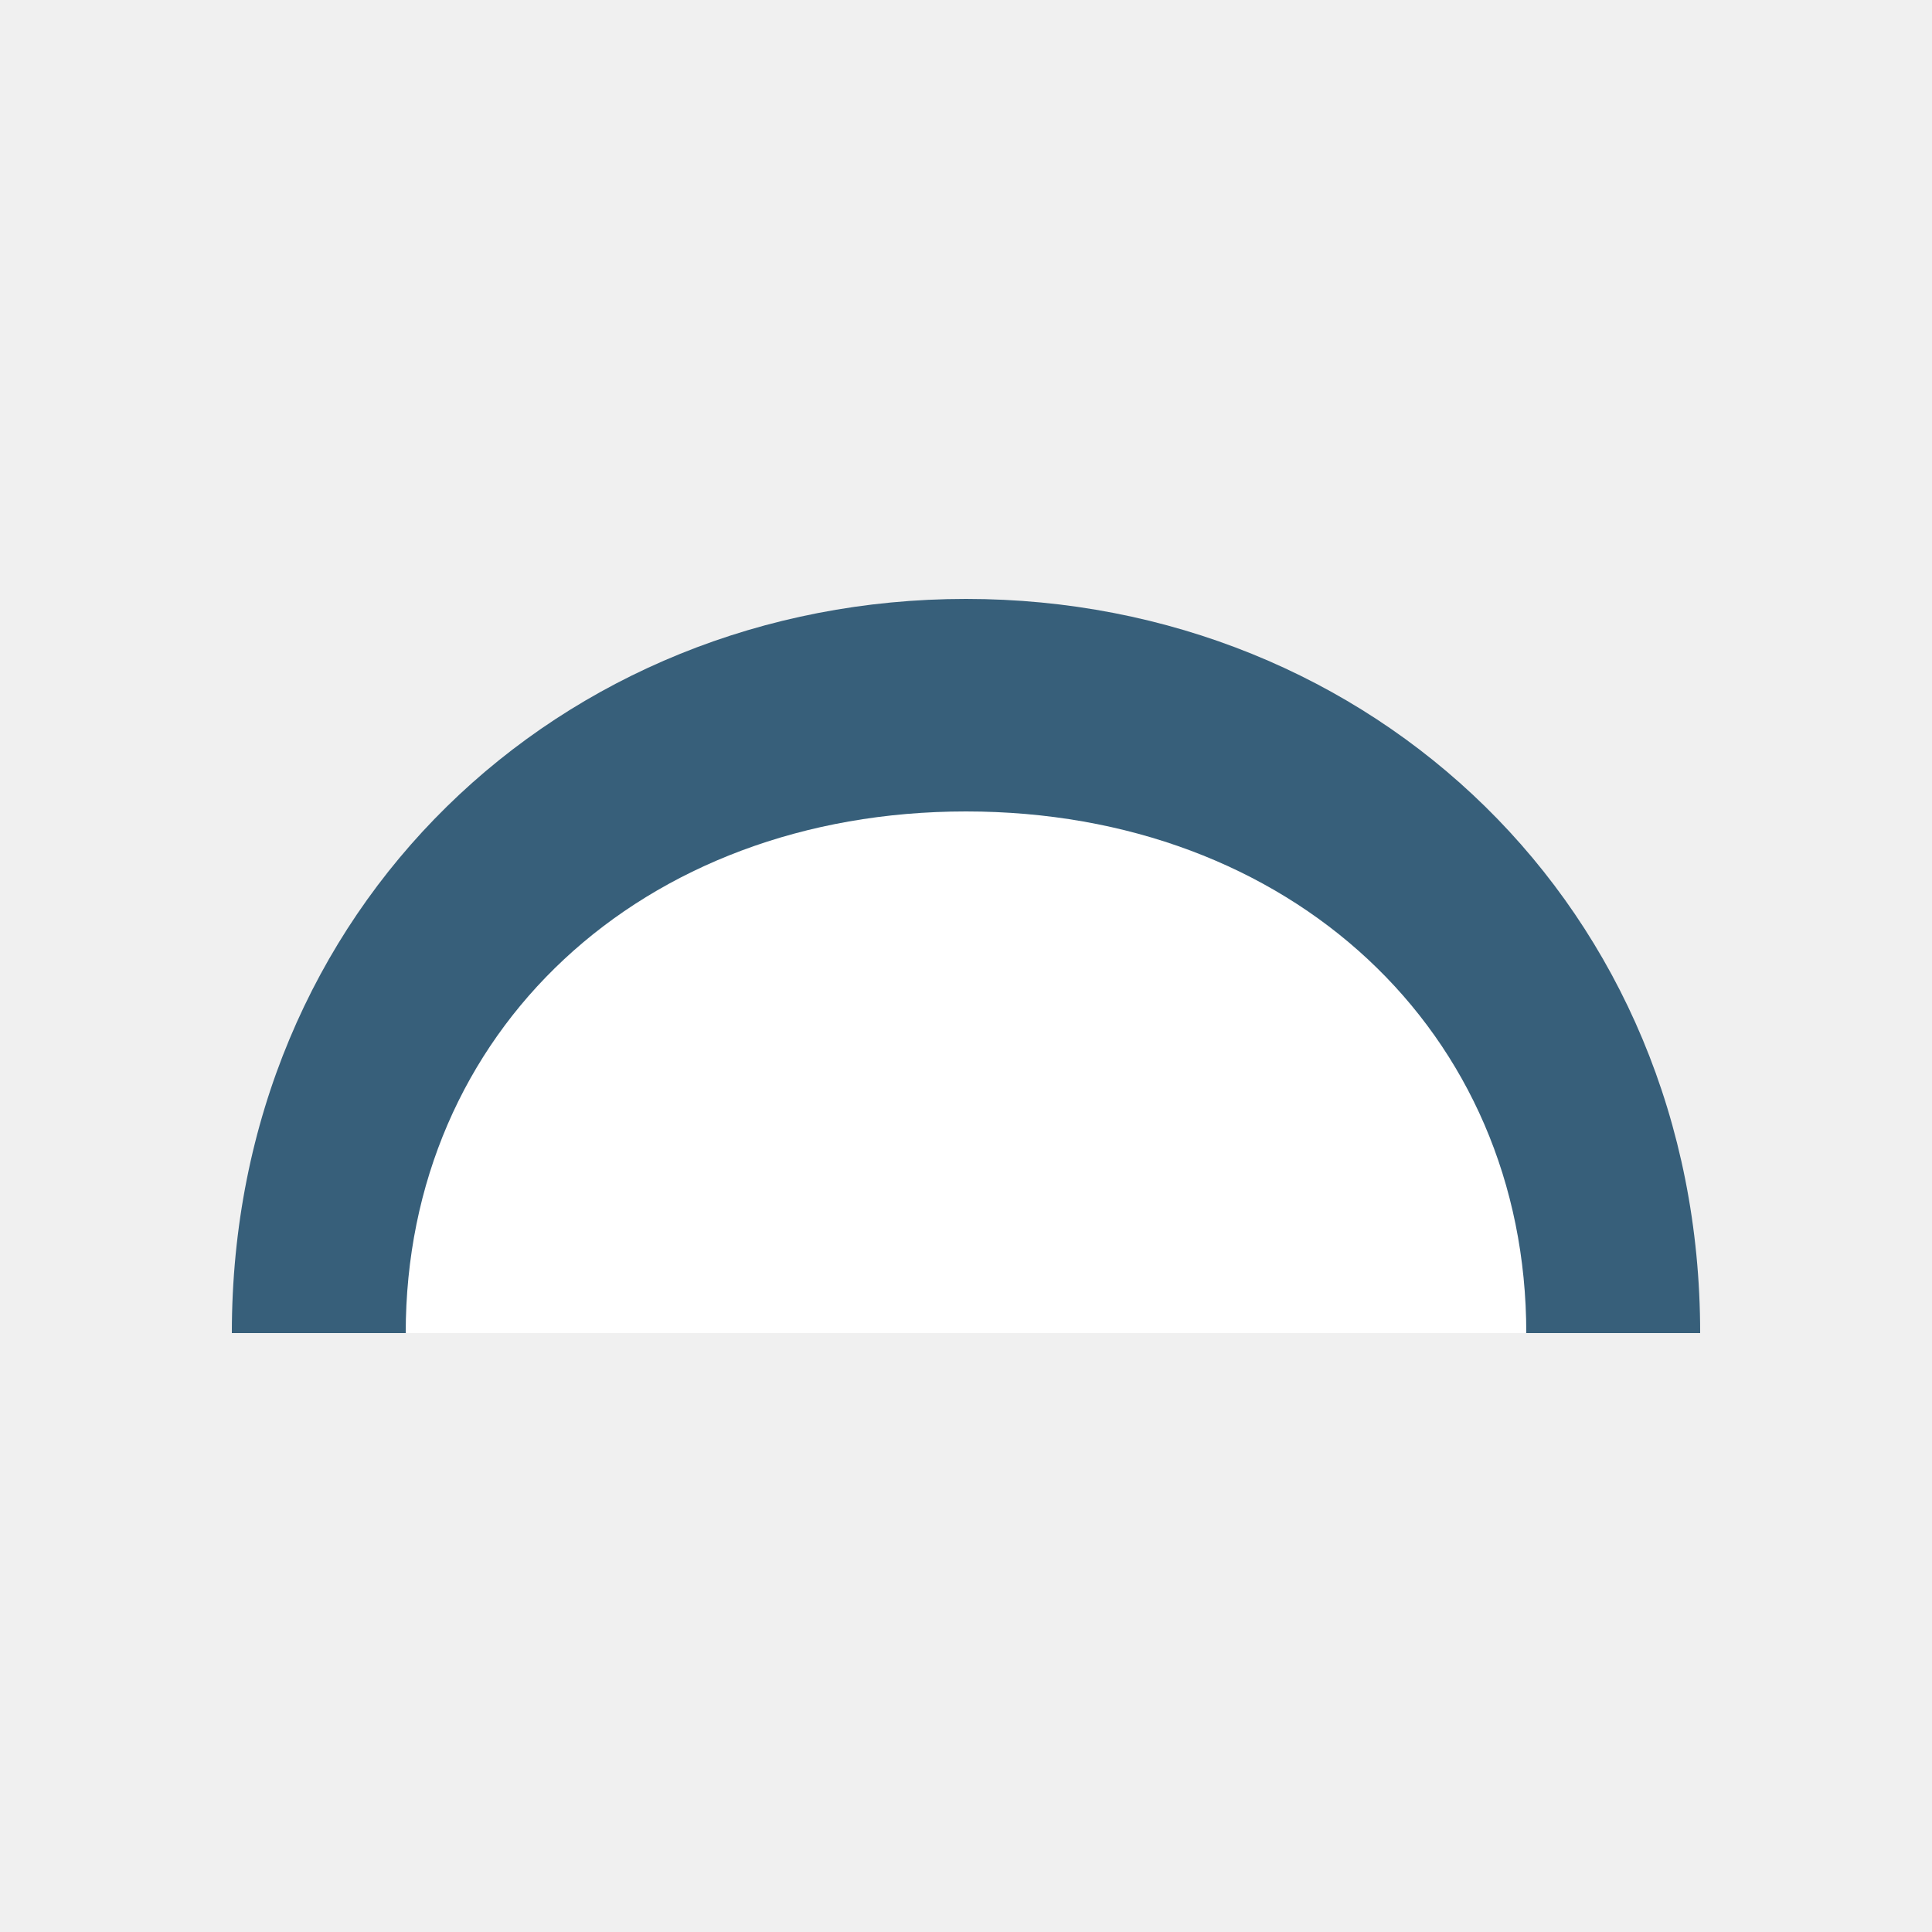
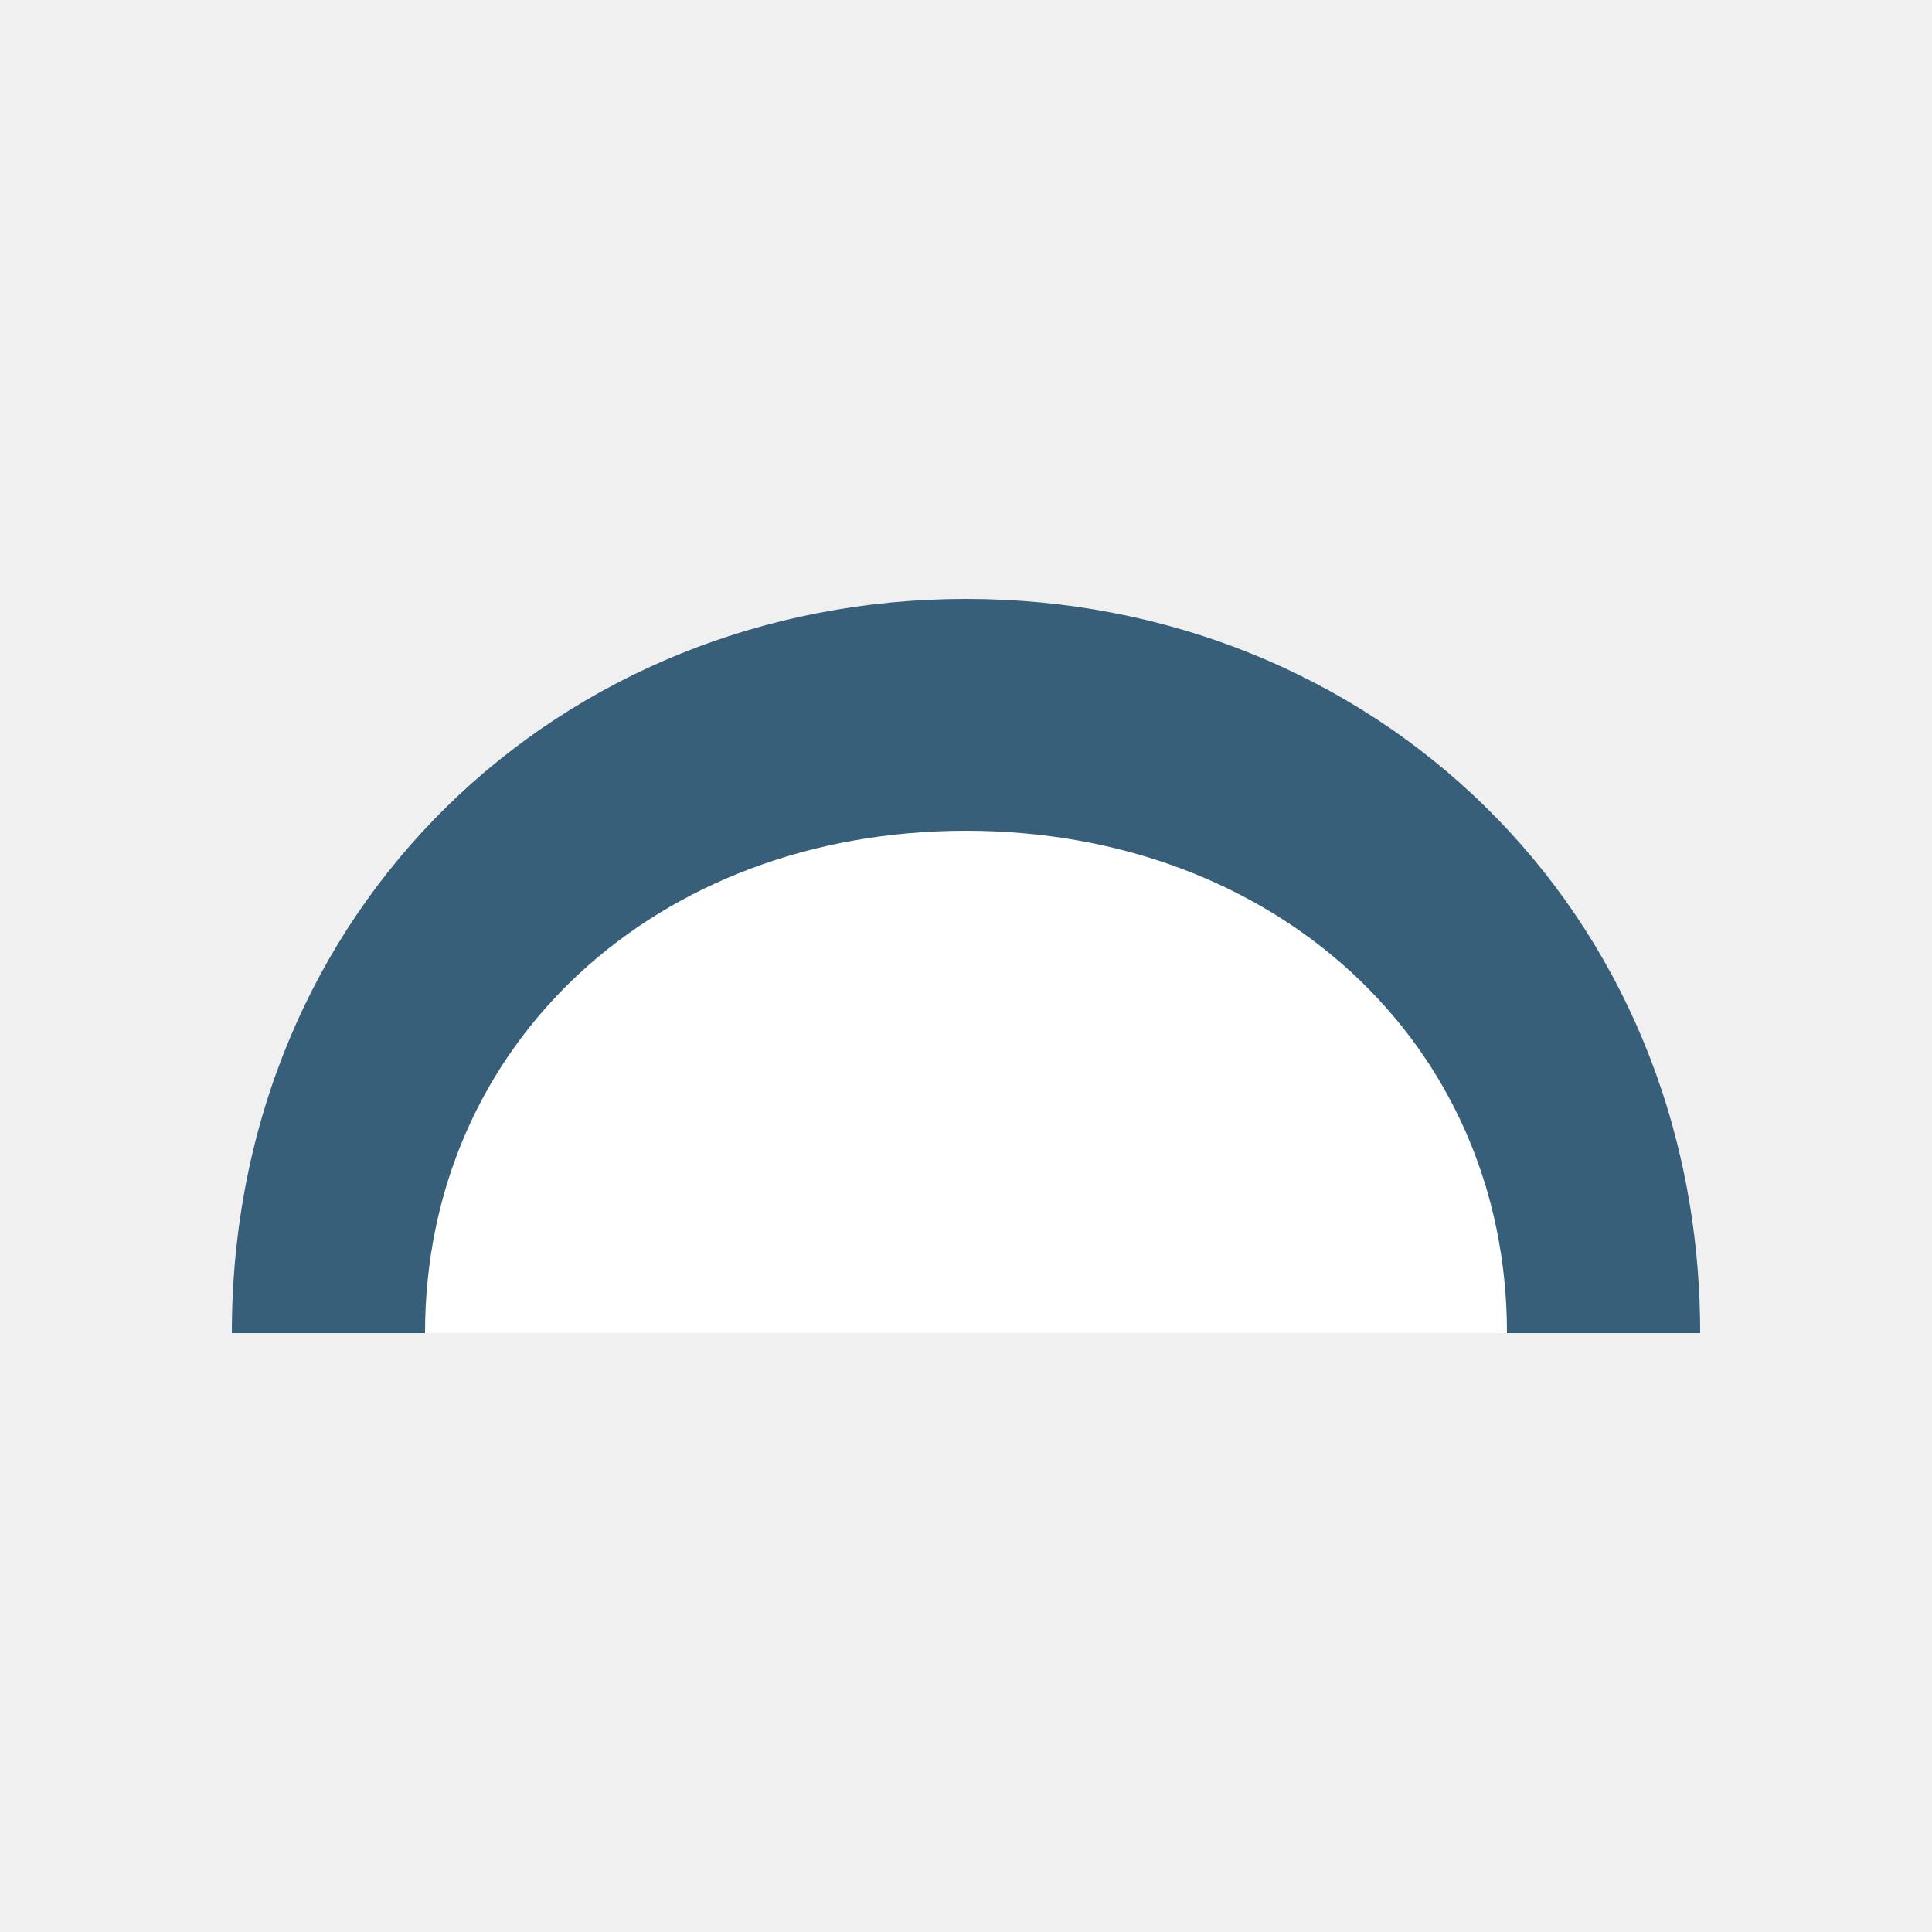
<svg xmlns="http://www.w3.org/2000/svg" viewBox="0 0 50 50" role="img" aria-label="NurseNest leaf">
  <g transform="translate(0 -5.5)">
    <path d="M6 40 C6 29 14.5 21 25 21 S44 29 44 40 Z" fill="#375f7a" />
-     <path d="M10.5 40 C10.5 32.2 16.6 26.5 25 26.5 S39.5 32.2 39.5 40 Z" fill="#FFFFFF" />
+     <path d="M11 40 C11 32.5 17 27 25 27 S39 32.5 39 40 Z" fill="#FFFFFF" />
  </g>
</svg>
